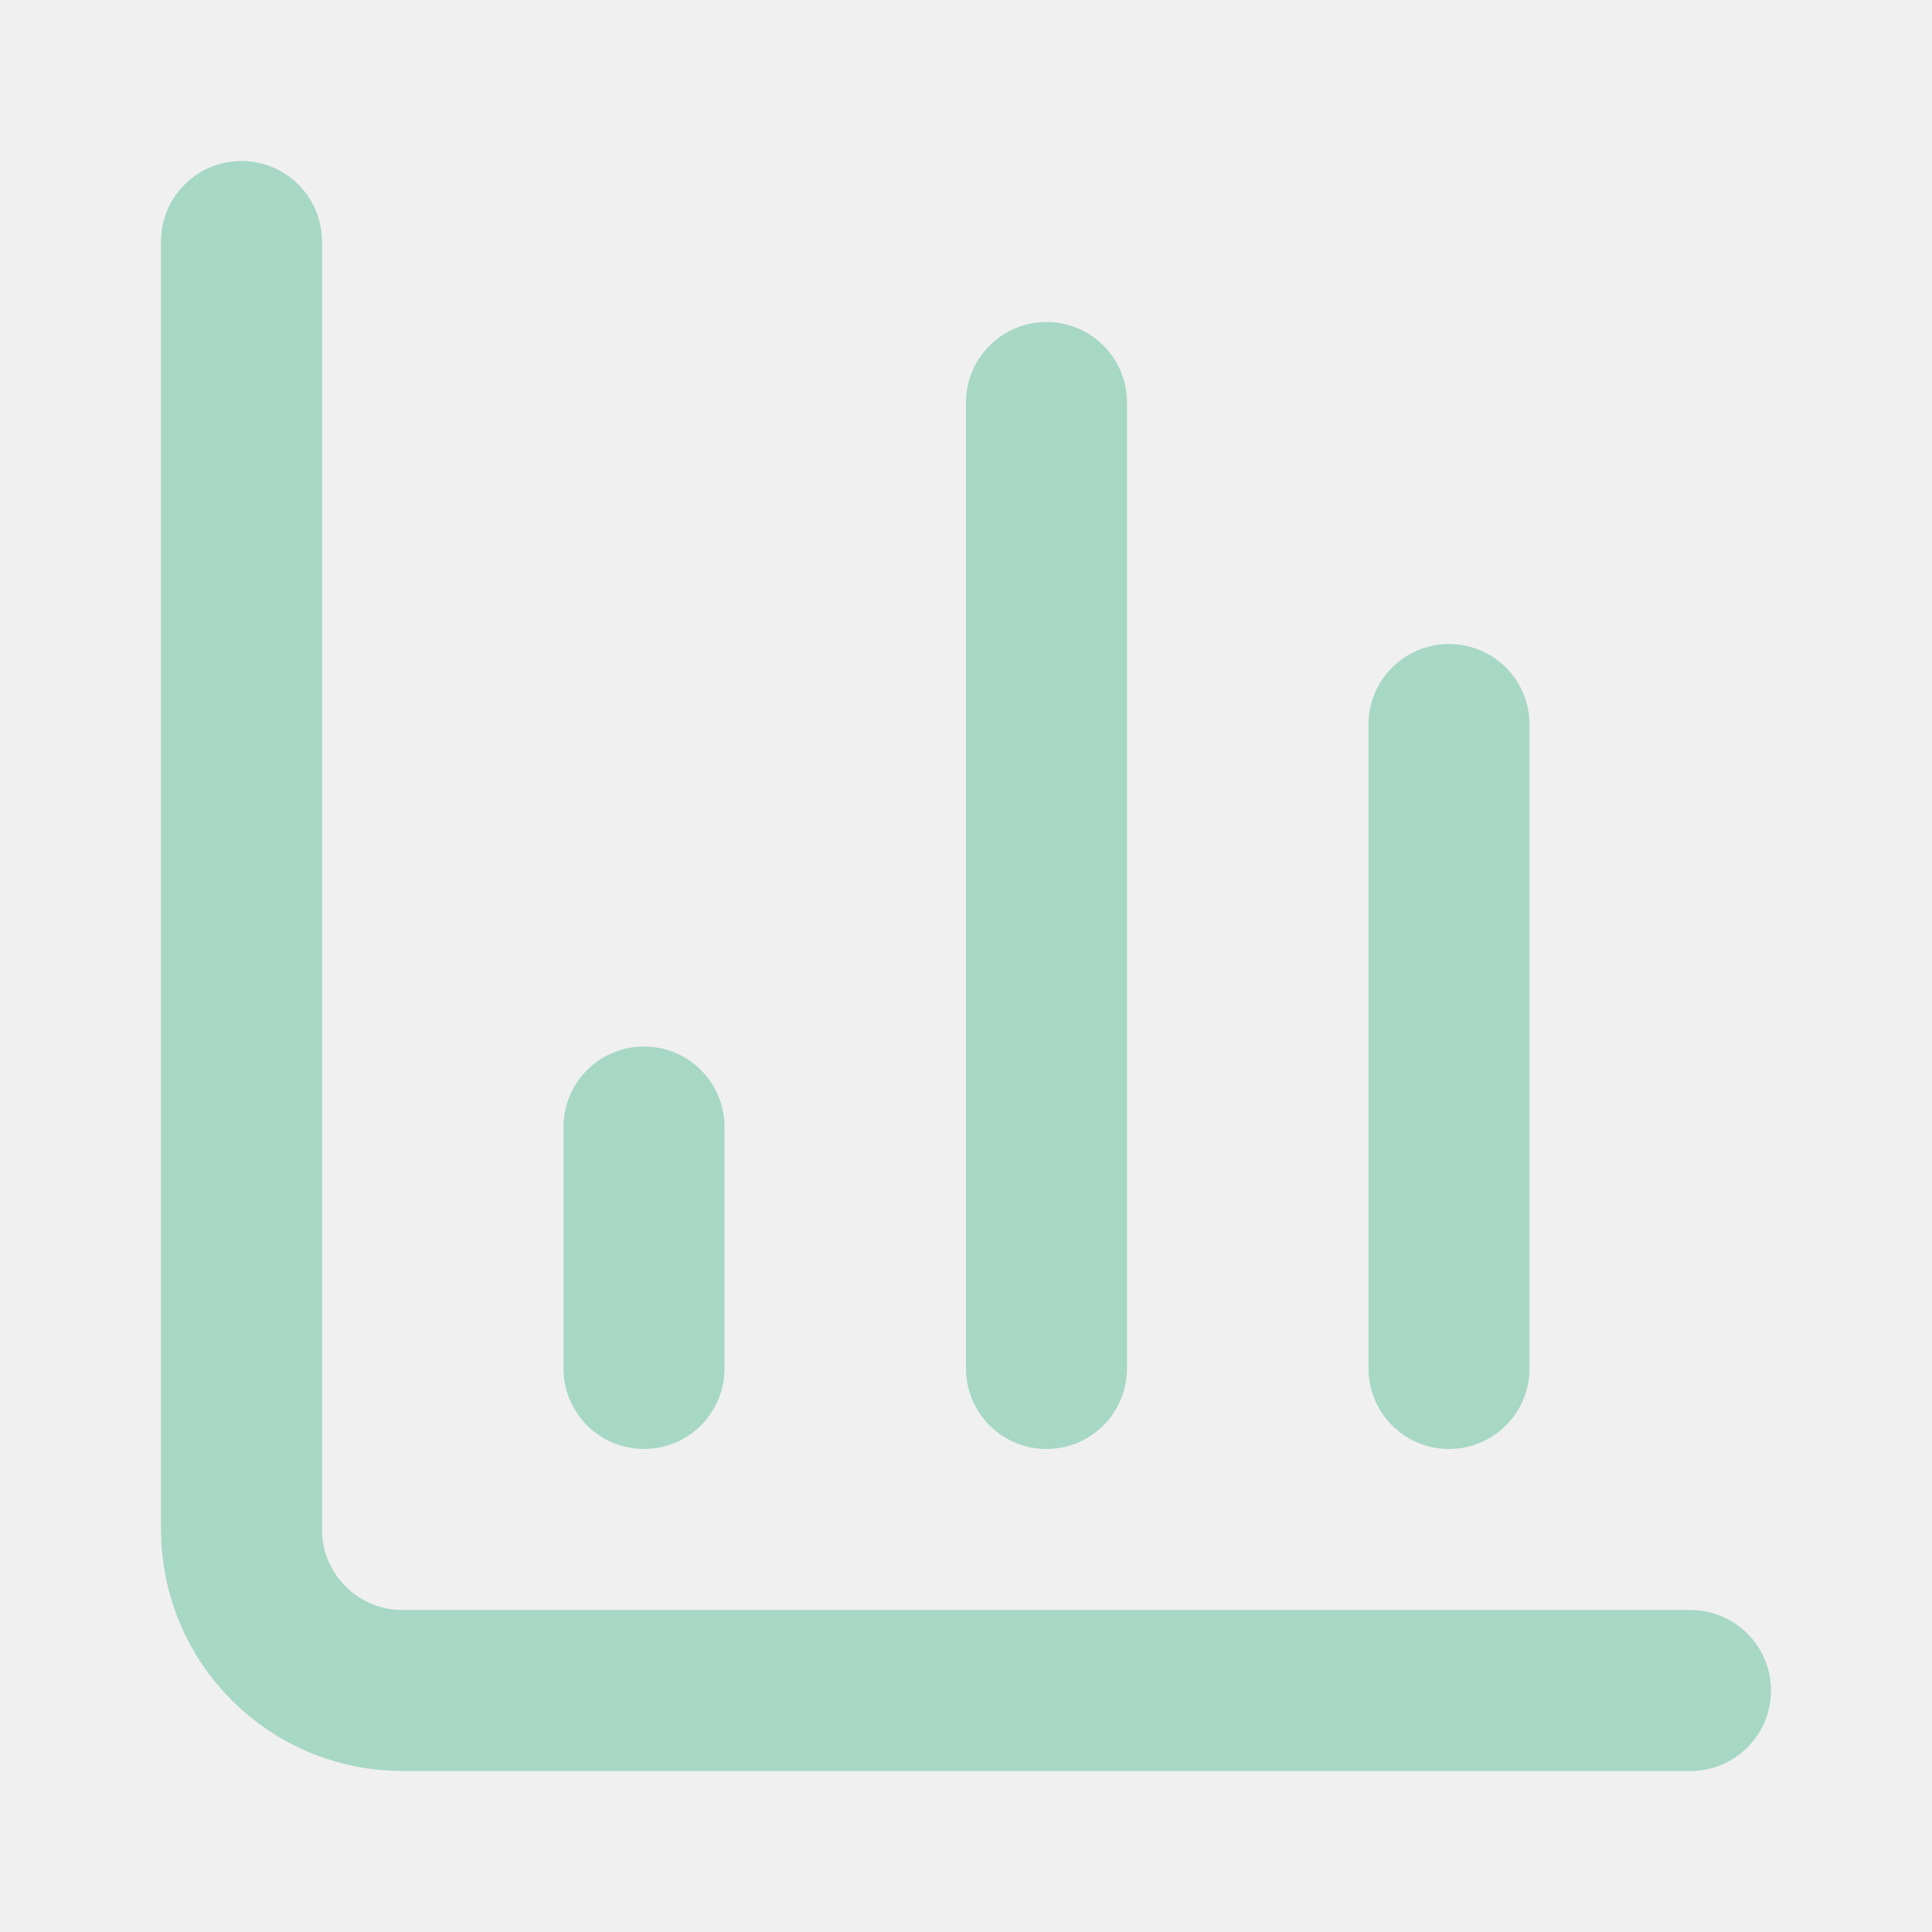
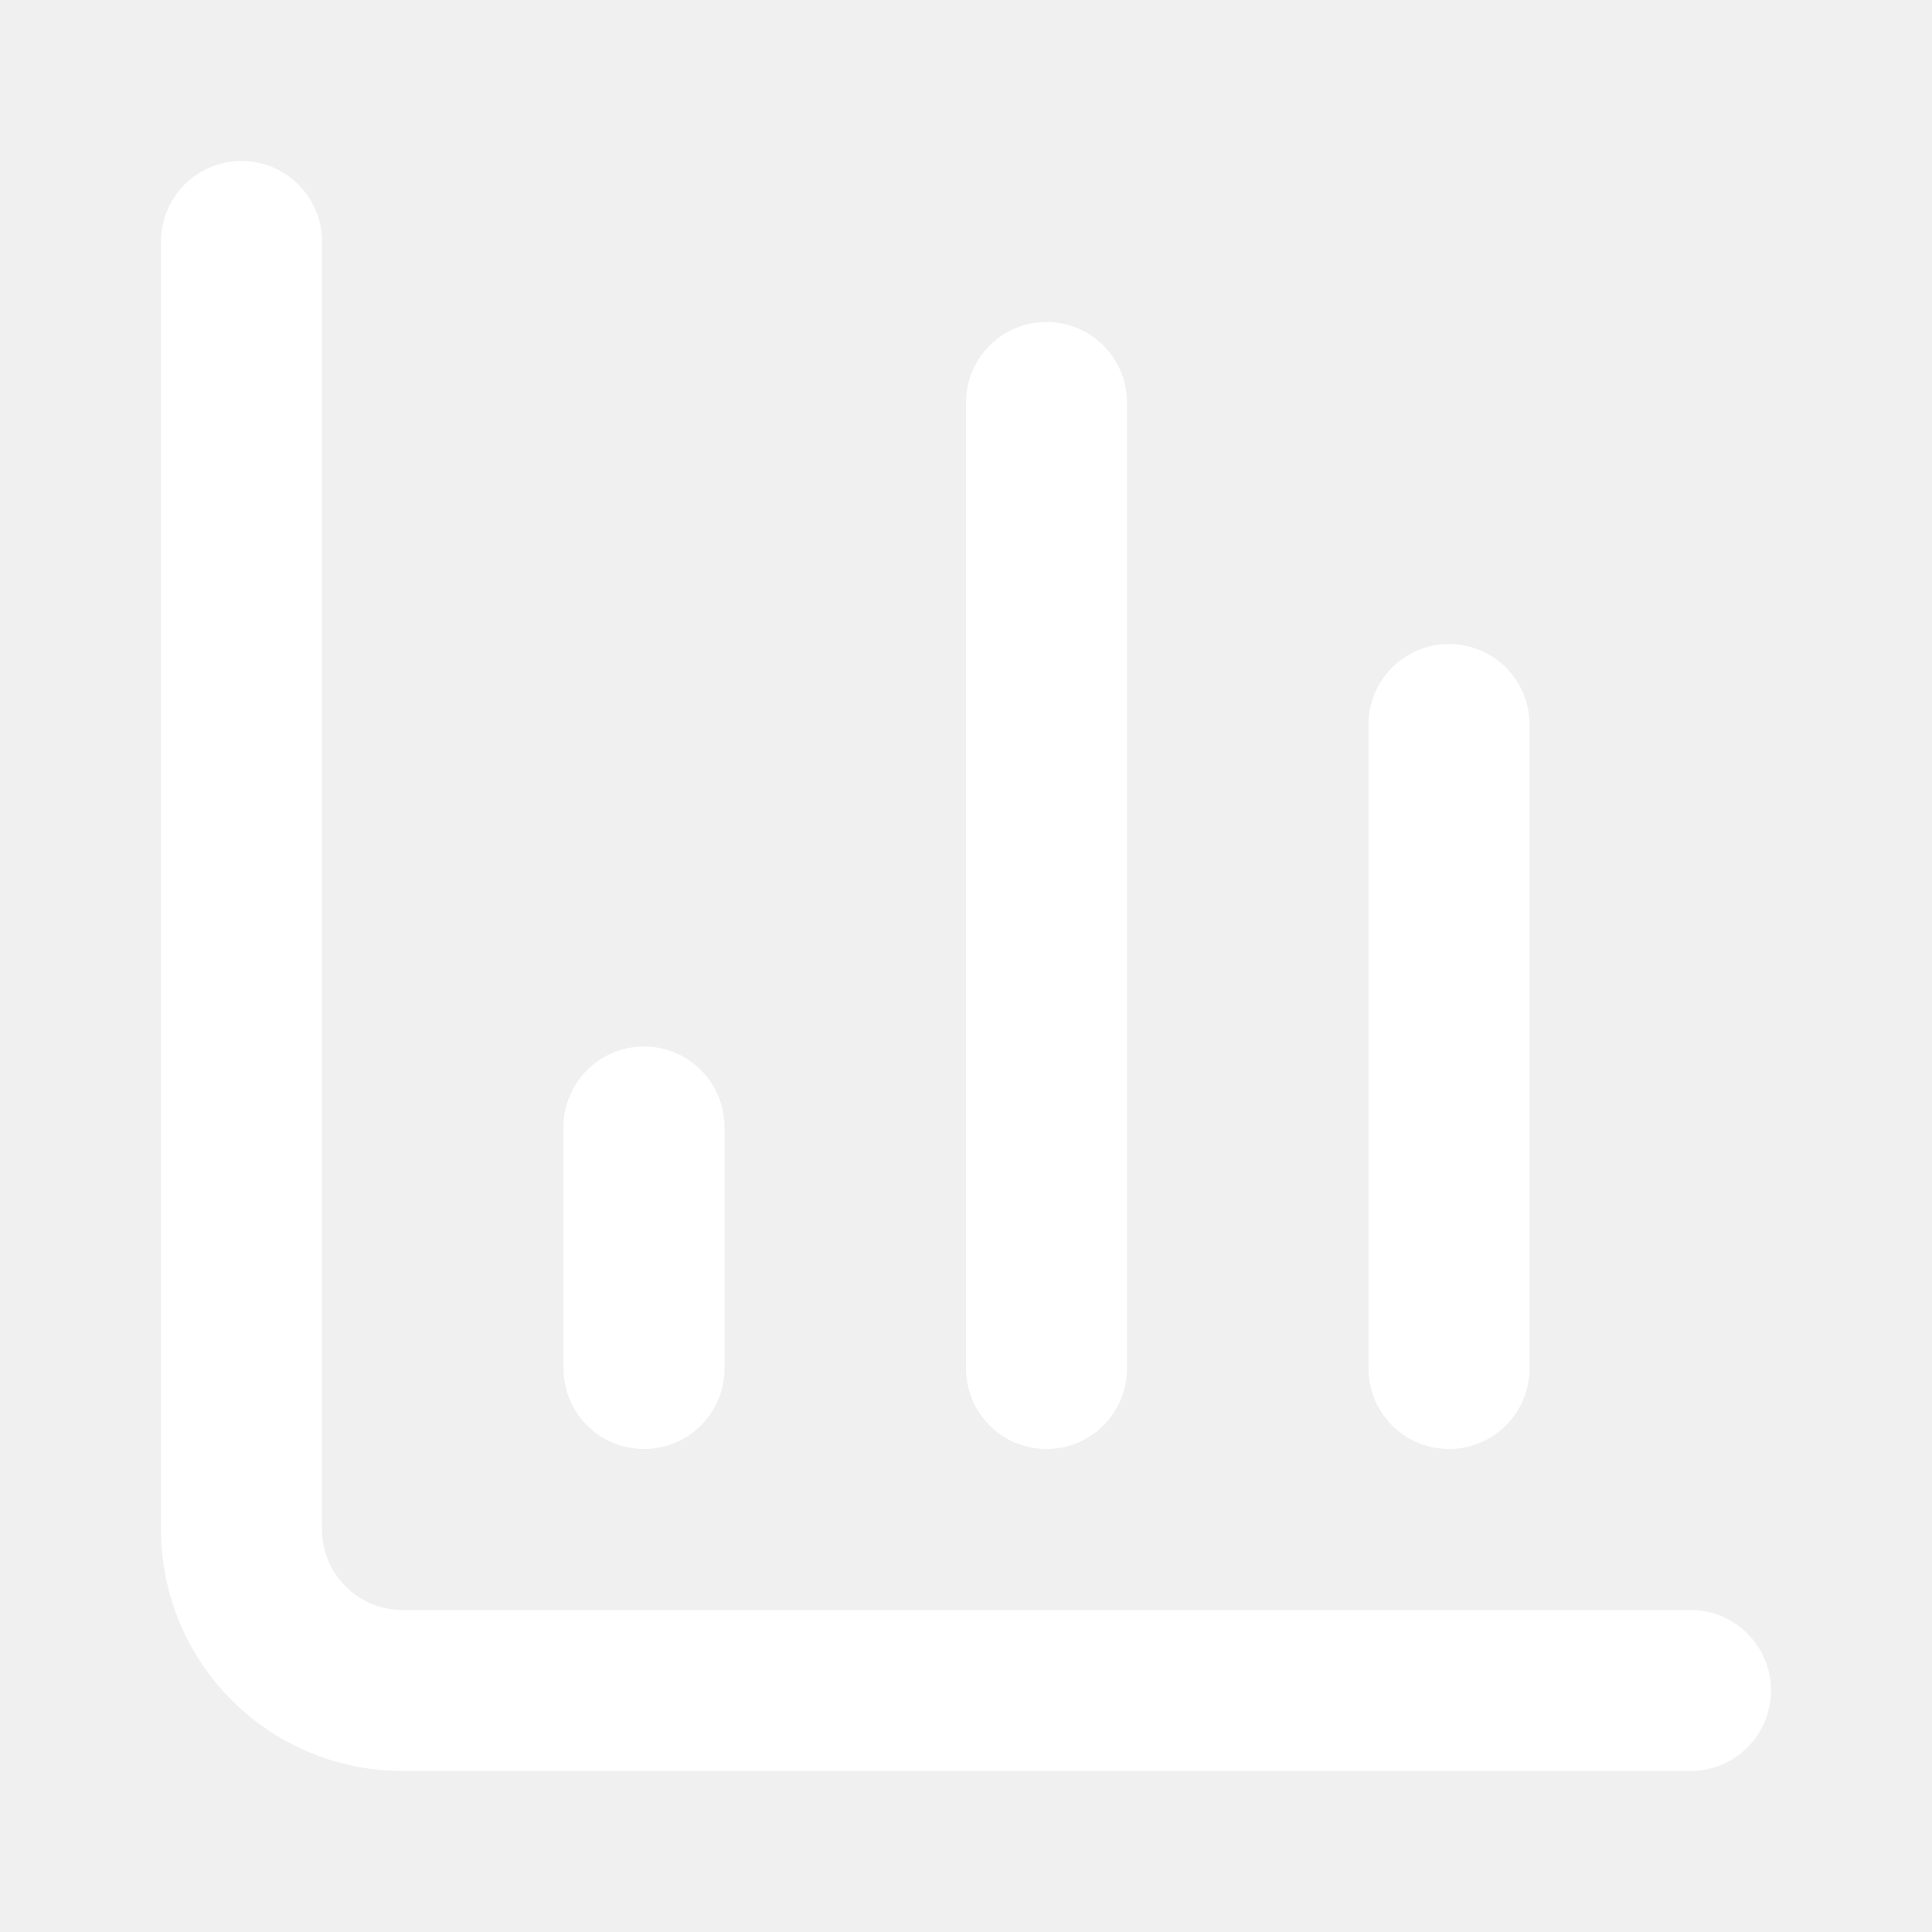
- <svg xmlns="http://www.w3.org/2000/svg" class="lucide lucide-bar-chart-3" width="24" height="24" viewBox="0 0 24 24" fill="none" stroke="#A7D7C5" stroke-width="2" stroke-linecap="round" stroke-linejoin="round">
+ <svg xmlns="http://www.w3.org/2000/svg" class="lucide lucide-bar-chart-3" width="24" height="24" viewBox="0 0 24 24" fill="none" stroke="#FFFFFF" stroke-width="2" stroke-linecap="round" stroke-linejoin="round">
  <path d="M3 3v16a2 2 0 0 0 2 2h16" />
  <path d="M18 17V9" />
  <path d="M13 17V5" />
  <path d="M8 17v-3" />
</svg>
